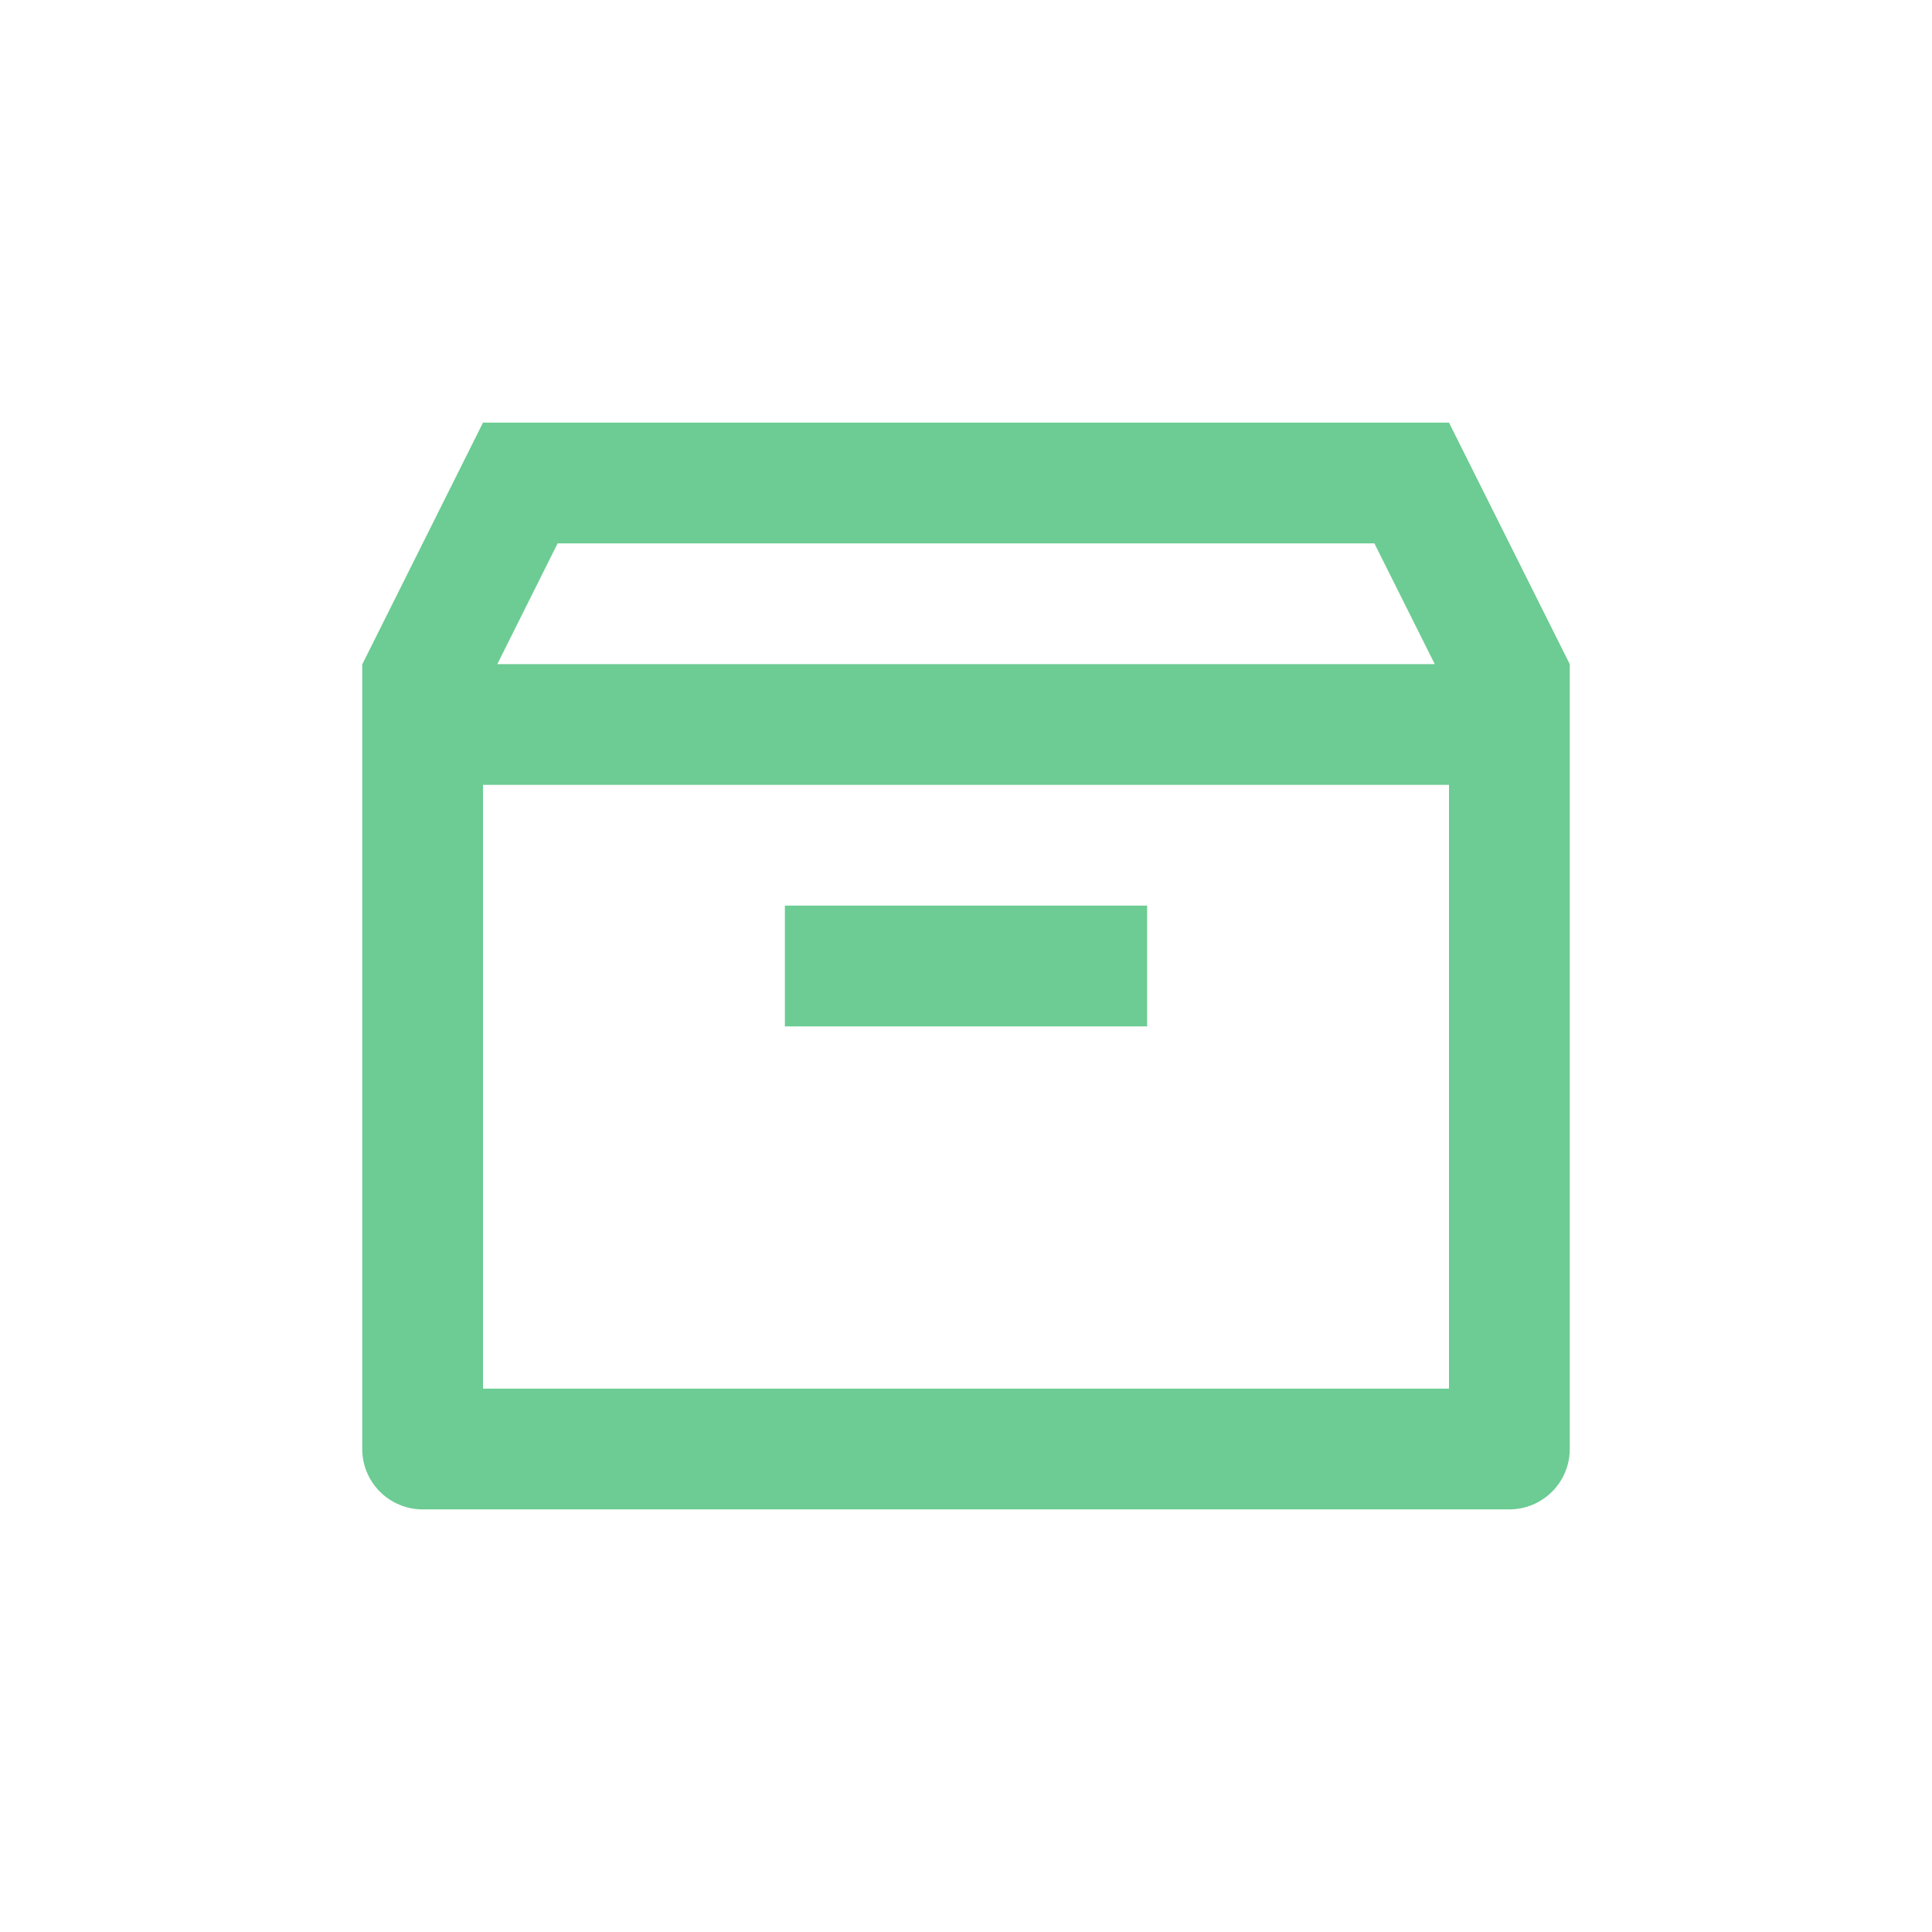
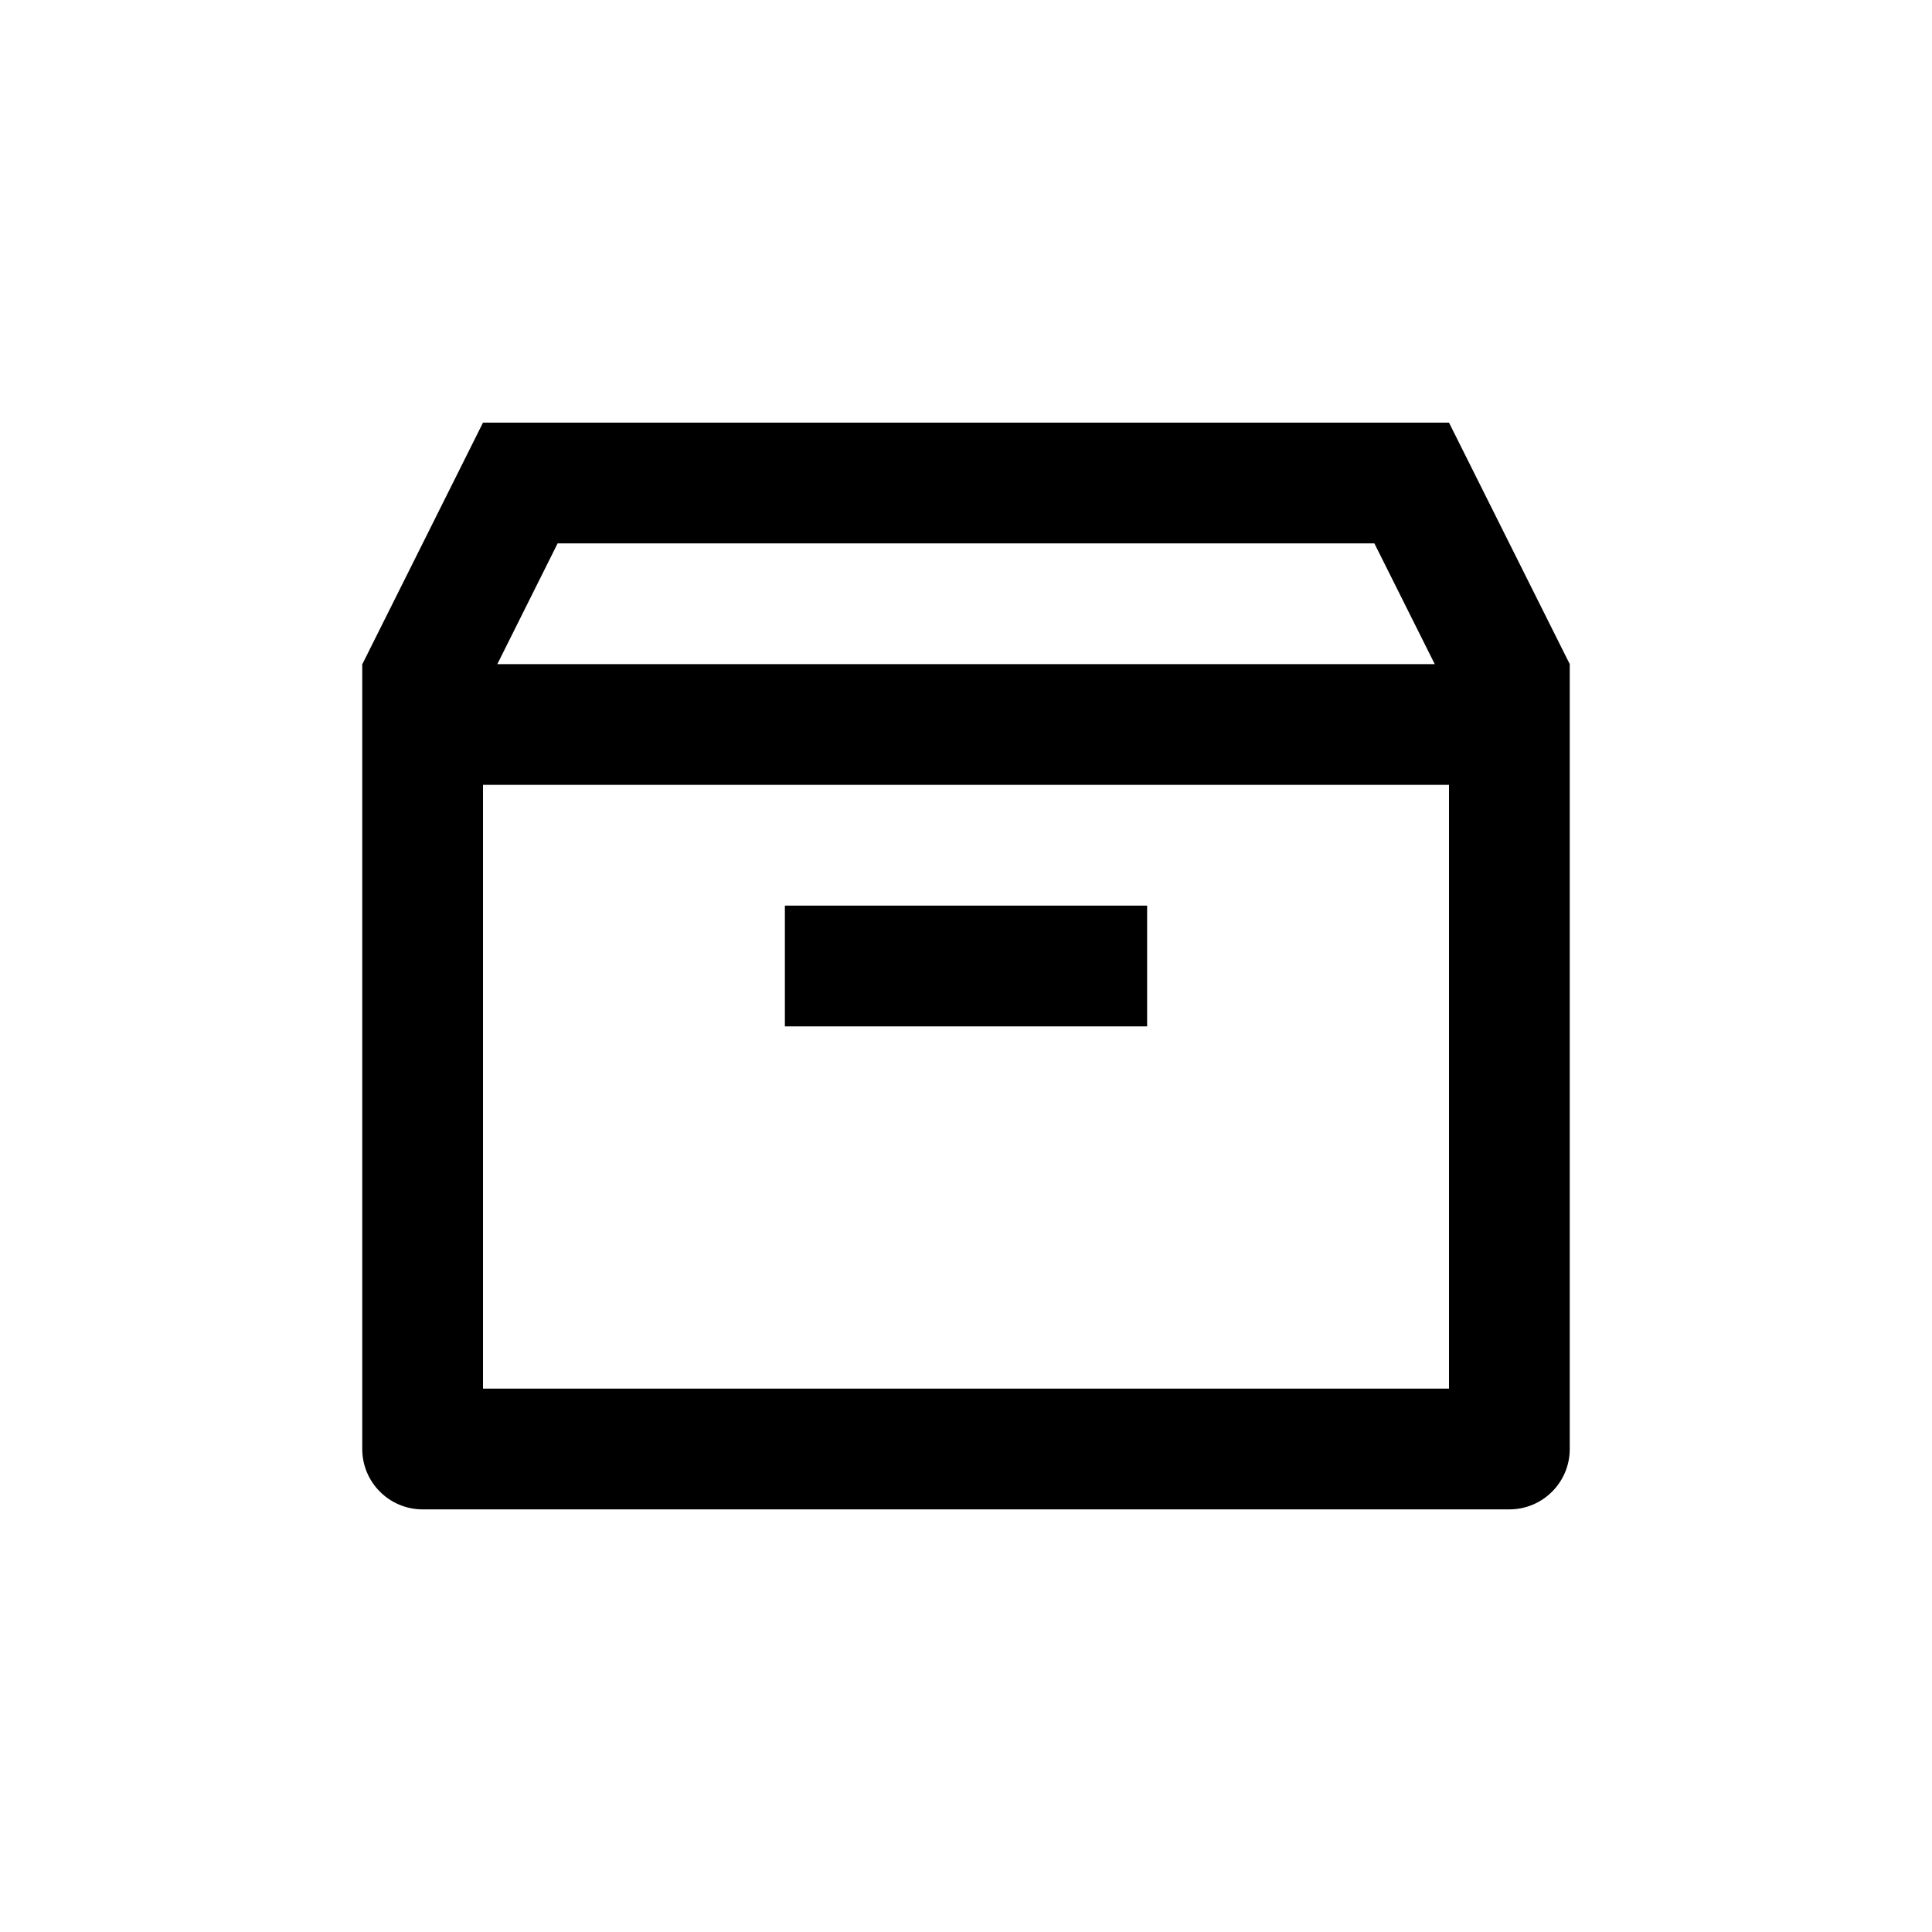
- <svg xmlns="http://www.w3.org/2000/svg" width="24" height="24" viewBox="0 0 24 24" fill="none">
-   <path d="M19.5 18V8.25L18 5.25H6L4.5 8.253V18C4.5 18.414 4.836 18.75 5.25 18.75H18.75C19.164 18.75 19.5 18.414 19.5 18ZM6 9.75H18V17.25H6V9.75ZM6.927 6.75H17.073L17.823 8.25H6.178L6.927 6.75ZM14.25 11.25H9.75V12.75H14.25V11.25Z" fill="#6CCC93" />
+ <svg xmlns="http://www.w3.org/2000/svg" width="24" height="24" viewBox="0 0 24 24" fill="currentColor">
+   <path d="M19.5 18V8.25L18 5.25H6L4.5 8.253V18C4.5 18.414 4.836 18.75 5.25 18.75H18.75C19.164 18.75 19.5 18.414 19.5 18ZM6 9.75H18V17.25H6V9.75ZM6.927 6.75H17.073L17.823 8.25H6.178L6.927 6.75ZM14.25 11.25H9.75V12.75H14.25V11.25Z" fill="currentColor" />
</svg>
